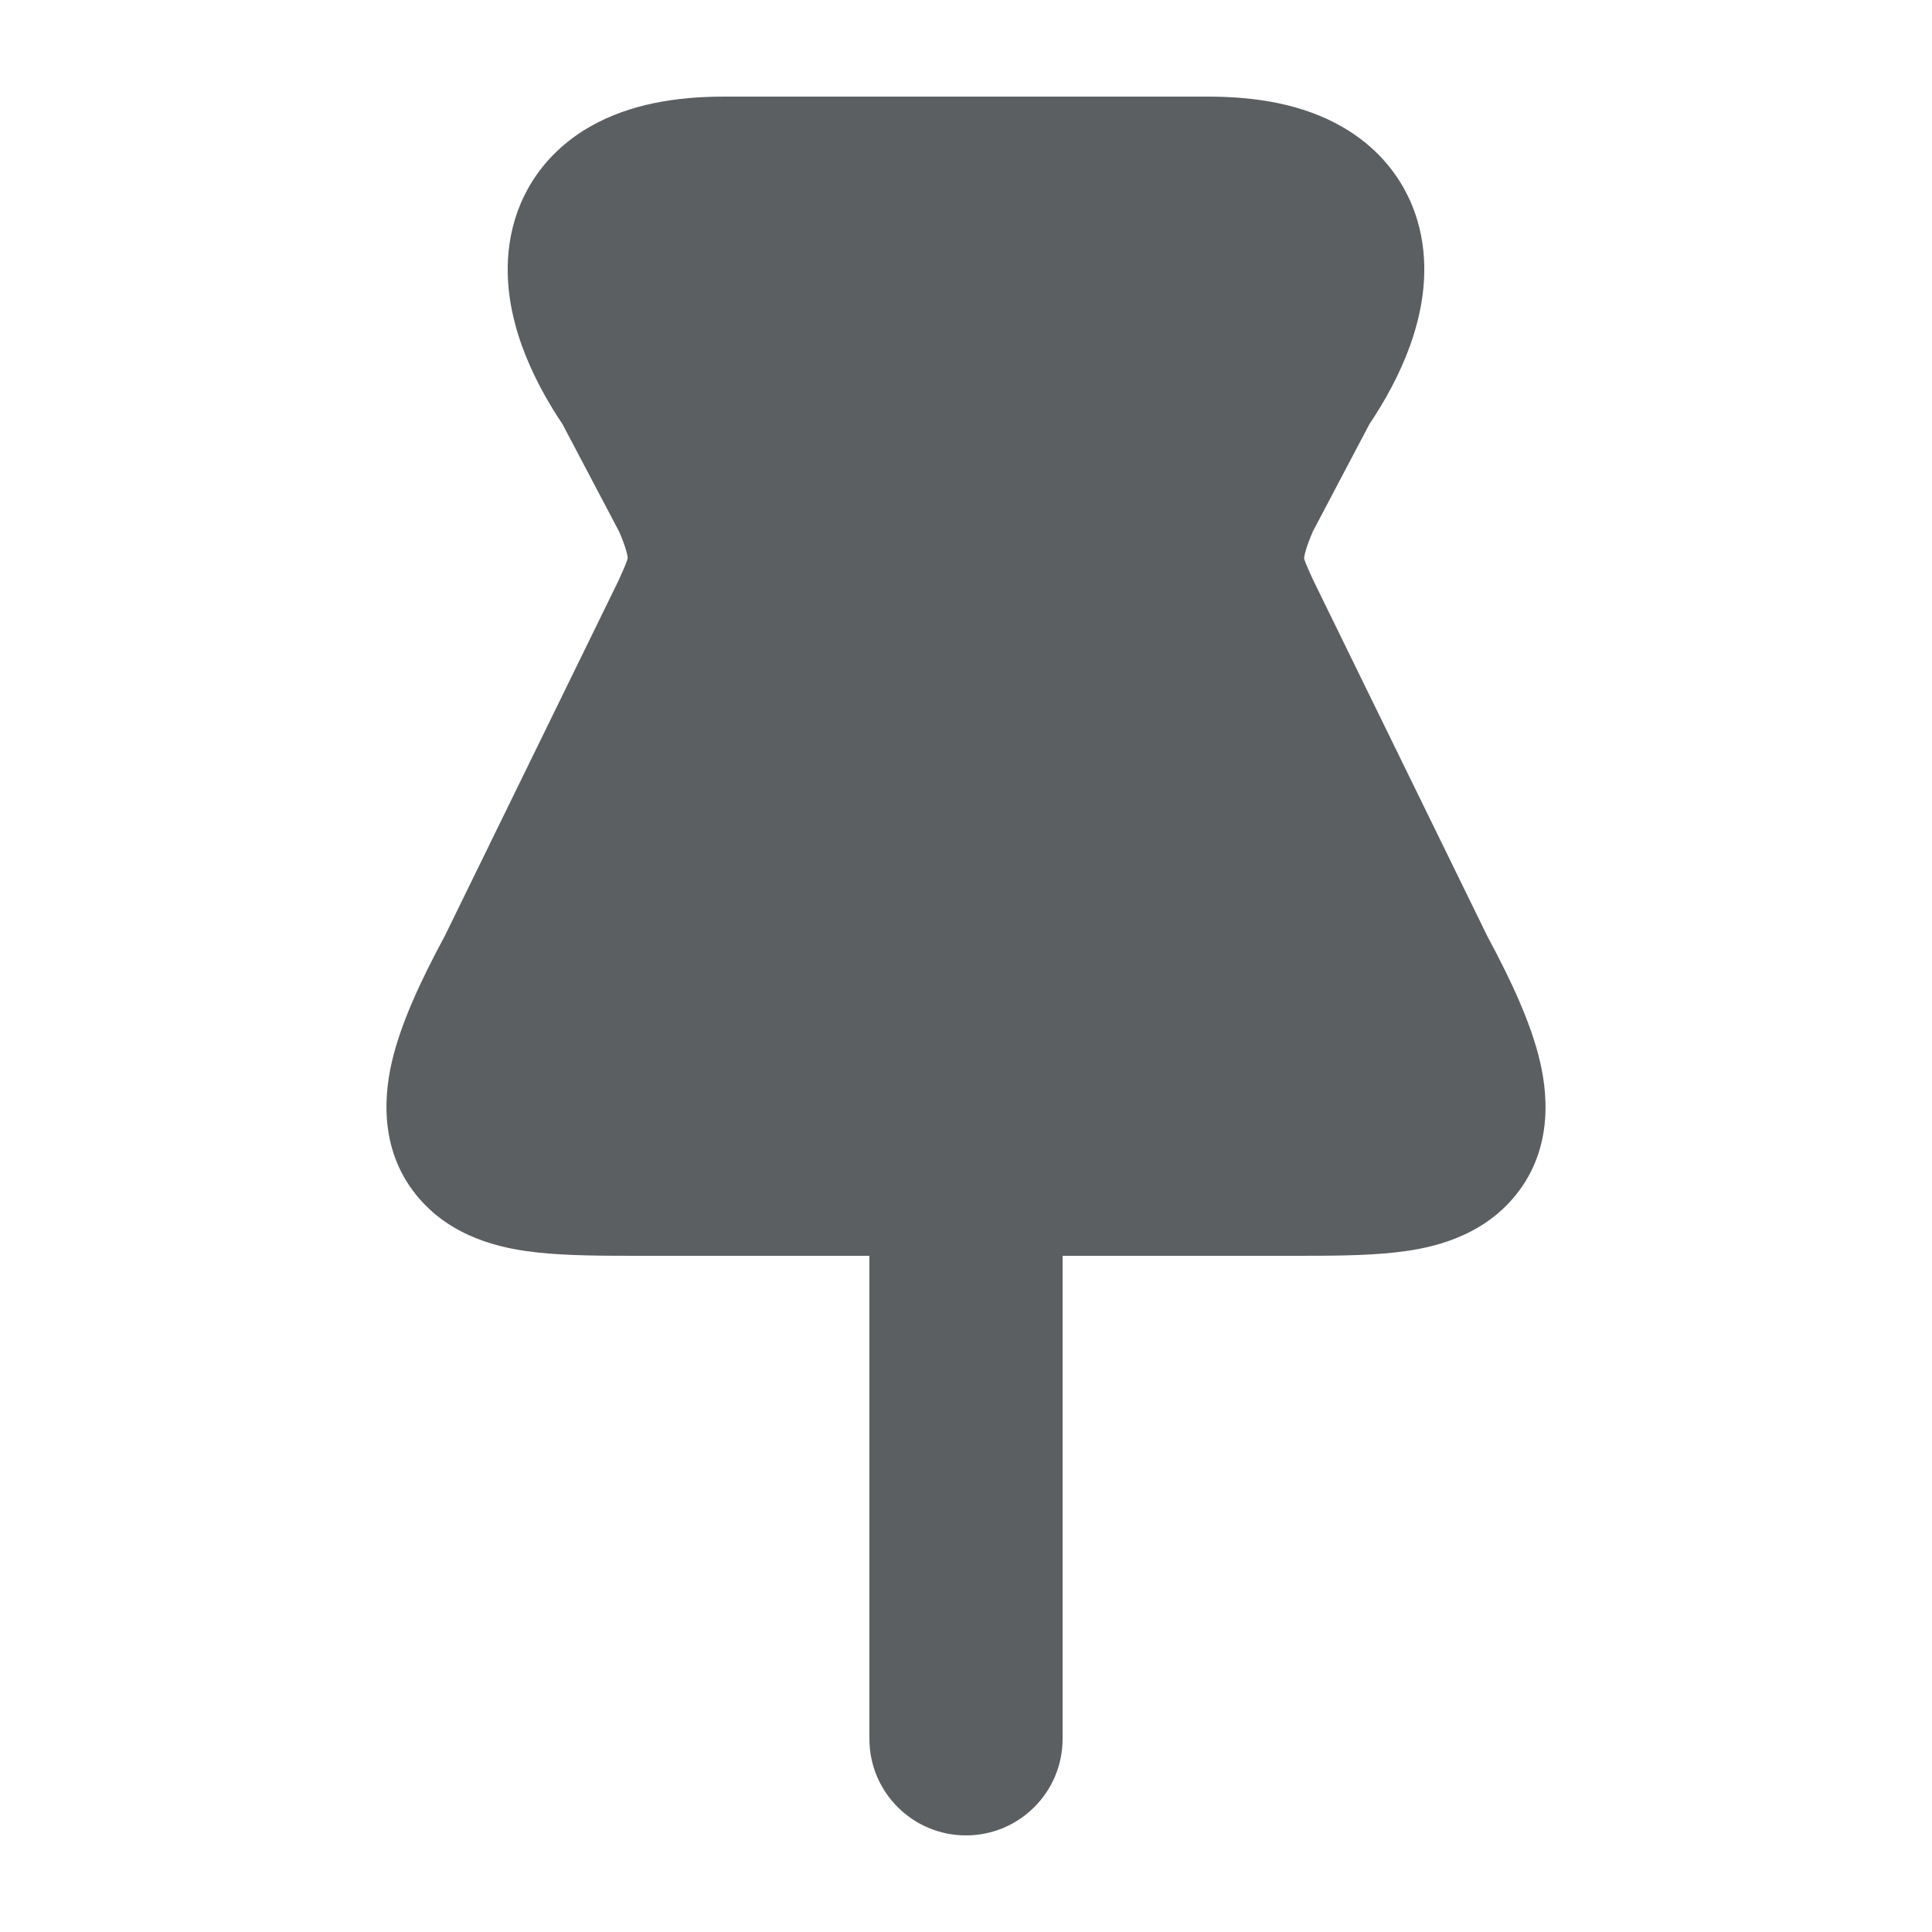
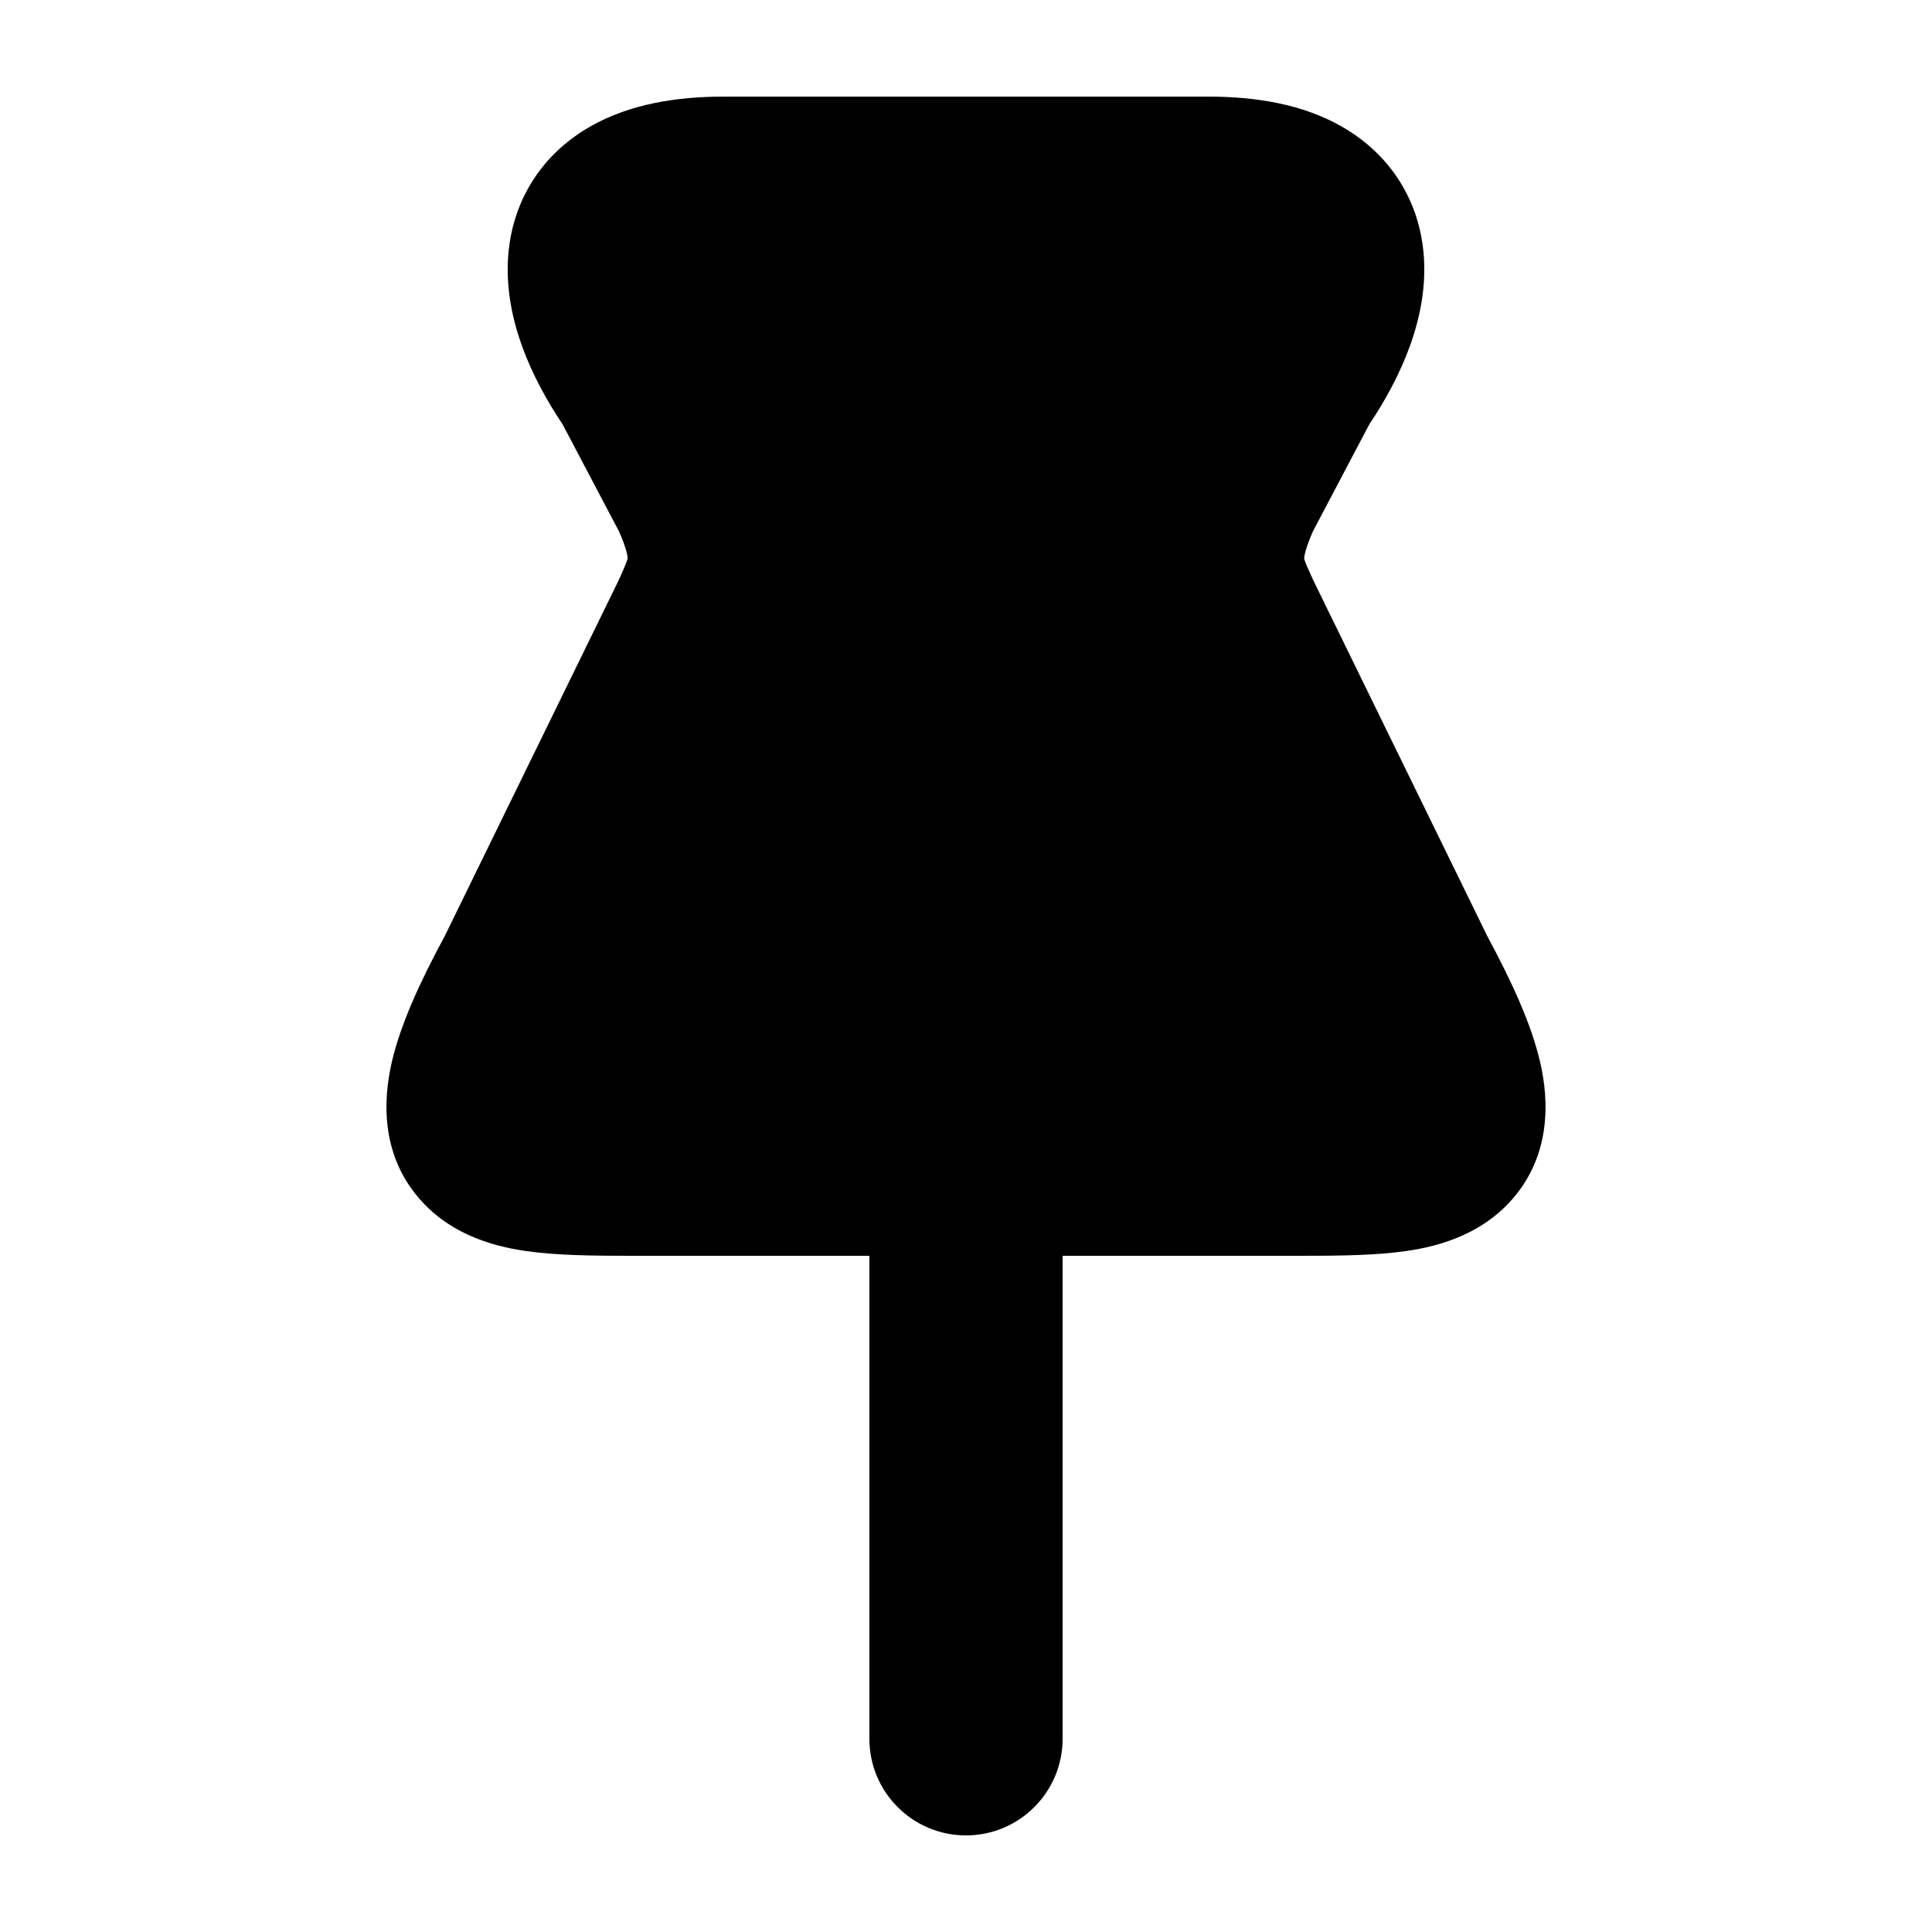
<svg xmlns="http://www.w3.org/2000/svg" viewBox="0 0 20 20">
-   <path d="M6.108 1.311C6.515 1.078 6.999 1 7.495 1H12.504C13 1 13.485 1.078 13.891 1.311C14.339 1.567 14.621 1.972 14.712 2.443C14.794 2.869 14.707 3.271 14.597 3.577C14.491 3.872 14.338 4.15 14.176 4.391L13.591 5.501C13.511 5.684 13.501 5.763 13.5 5.78C13.501 5.788 13.513 5.831 13.595 6.007L15.397 9.692C15.651 10.164 15.852 10.601 15.943 10.993C16.036 11.391 16.064 11.983 15.617 12.456C15.242 12.851 14.728 12.933 14.443 12.965C14.128 13 13.752 13 13.396 13L11 13V18C11 18.552 10.552 19 10 19C9.447 19 9 18.552 9 18V13L6.604 13C6.249 13 5.872 13 5.557 12.965C5.273 12.933 4.759 12.851 4.385 12.457C3.936 11.985 3.964 11.393 4.056 10.994C4.147 10.602 4.348 10.164 4.603 9.692L6.402 6.012C6.449 5.908 6.471 5.858 6.487 5.814C6.495 5.791 6.497 5.78 6.498 5.777C6.497 5.759 6.487 5.68 6.408 5.501L5.823 4.391C5.661 4.15 5.508 3.872 5.402 3.577C5.292 3.27 5.206 2.869 5.288 2.443C5.379 1.972 5.661 1.567 6.108 1.311Z" fill="#5C5F62" />
+   <path d="M6.108 1.311C6.515 1.078 6.999 1 7.495 1H12.504C13 1 13.485 1.078 13.891 1.311C14.339 1.567 14.621 1.972 14.712 2.443C14.794 2.869 14.707 3.271 14.597 3.577C14.491 3.872 14.338 4.15 14.176 4.391L13.591 5.501C13.511 5.684 13.501 5.763 13.5 5.78C13.501 5.788 13.513 5.831 13.595 6.007L15.397 9.692C15.651 10.164 15.852 10.601 15.943 10.993C16.036 11.391 16.064 11.983 15.617 12.456C15.242 12.851 14.728 12.933 14.443 12.965C14.128 13 13.752 13 13.396 13L11 13V18C11 18.552 10.552 19 10 19C9.447 19 9 18.552 9 18V13L6.604 13C6.249 13 5.872 13 5.557 12.965C5.273 12.933 4.759 12.851 4.385 12.457C3.936 11.985 3.964 11.393 4.056 10.994C4.147 10.602 4.348 10.164 4.603 9.692L6.402 6.012C6.449 5.908 6.471 5.858 6.487 5.814C6.495 5.791 6.497 5.78 6.498 5.777C6.497 5.759 6.487 5.68 6.408 5.501L5.823 4.391C5.661 4.15 5.508 3.872 5.402 3.577C5.292 3.27 5.206 2.869 5.288 2.443C5.379 1.972 5.661 1.567 6.108 1.311Z" />
</svg>
